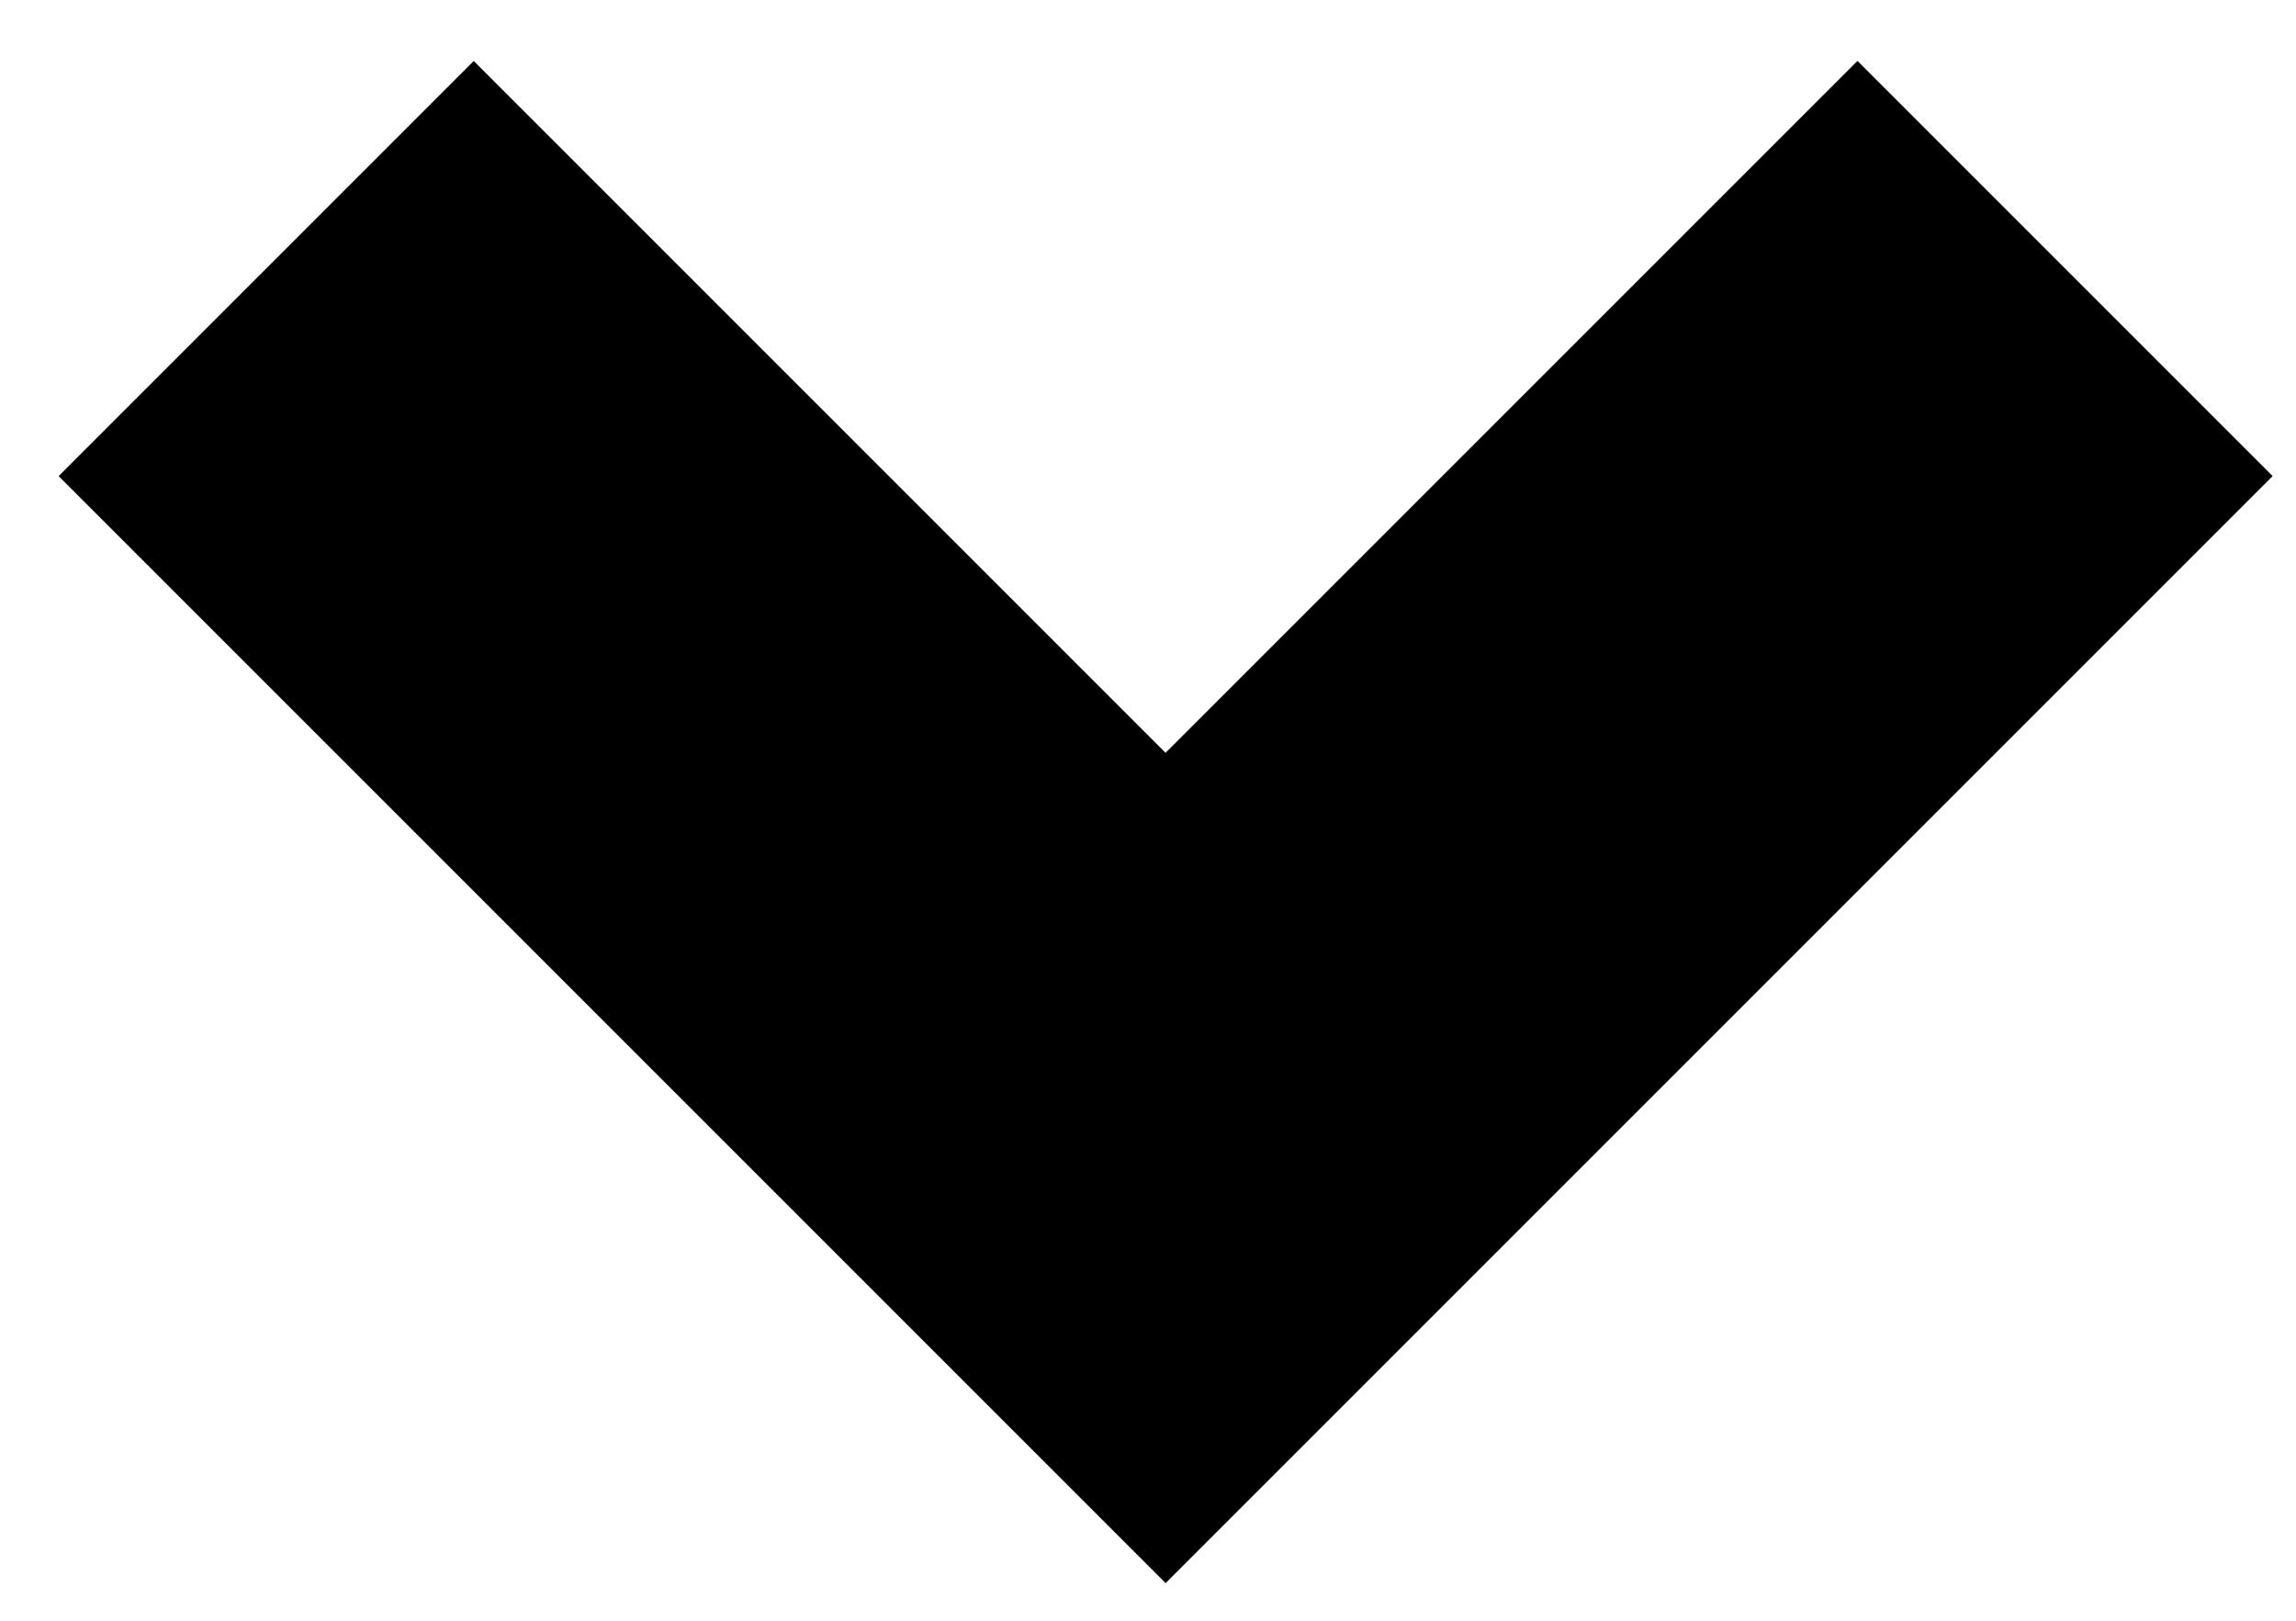
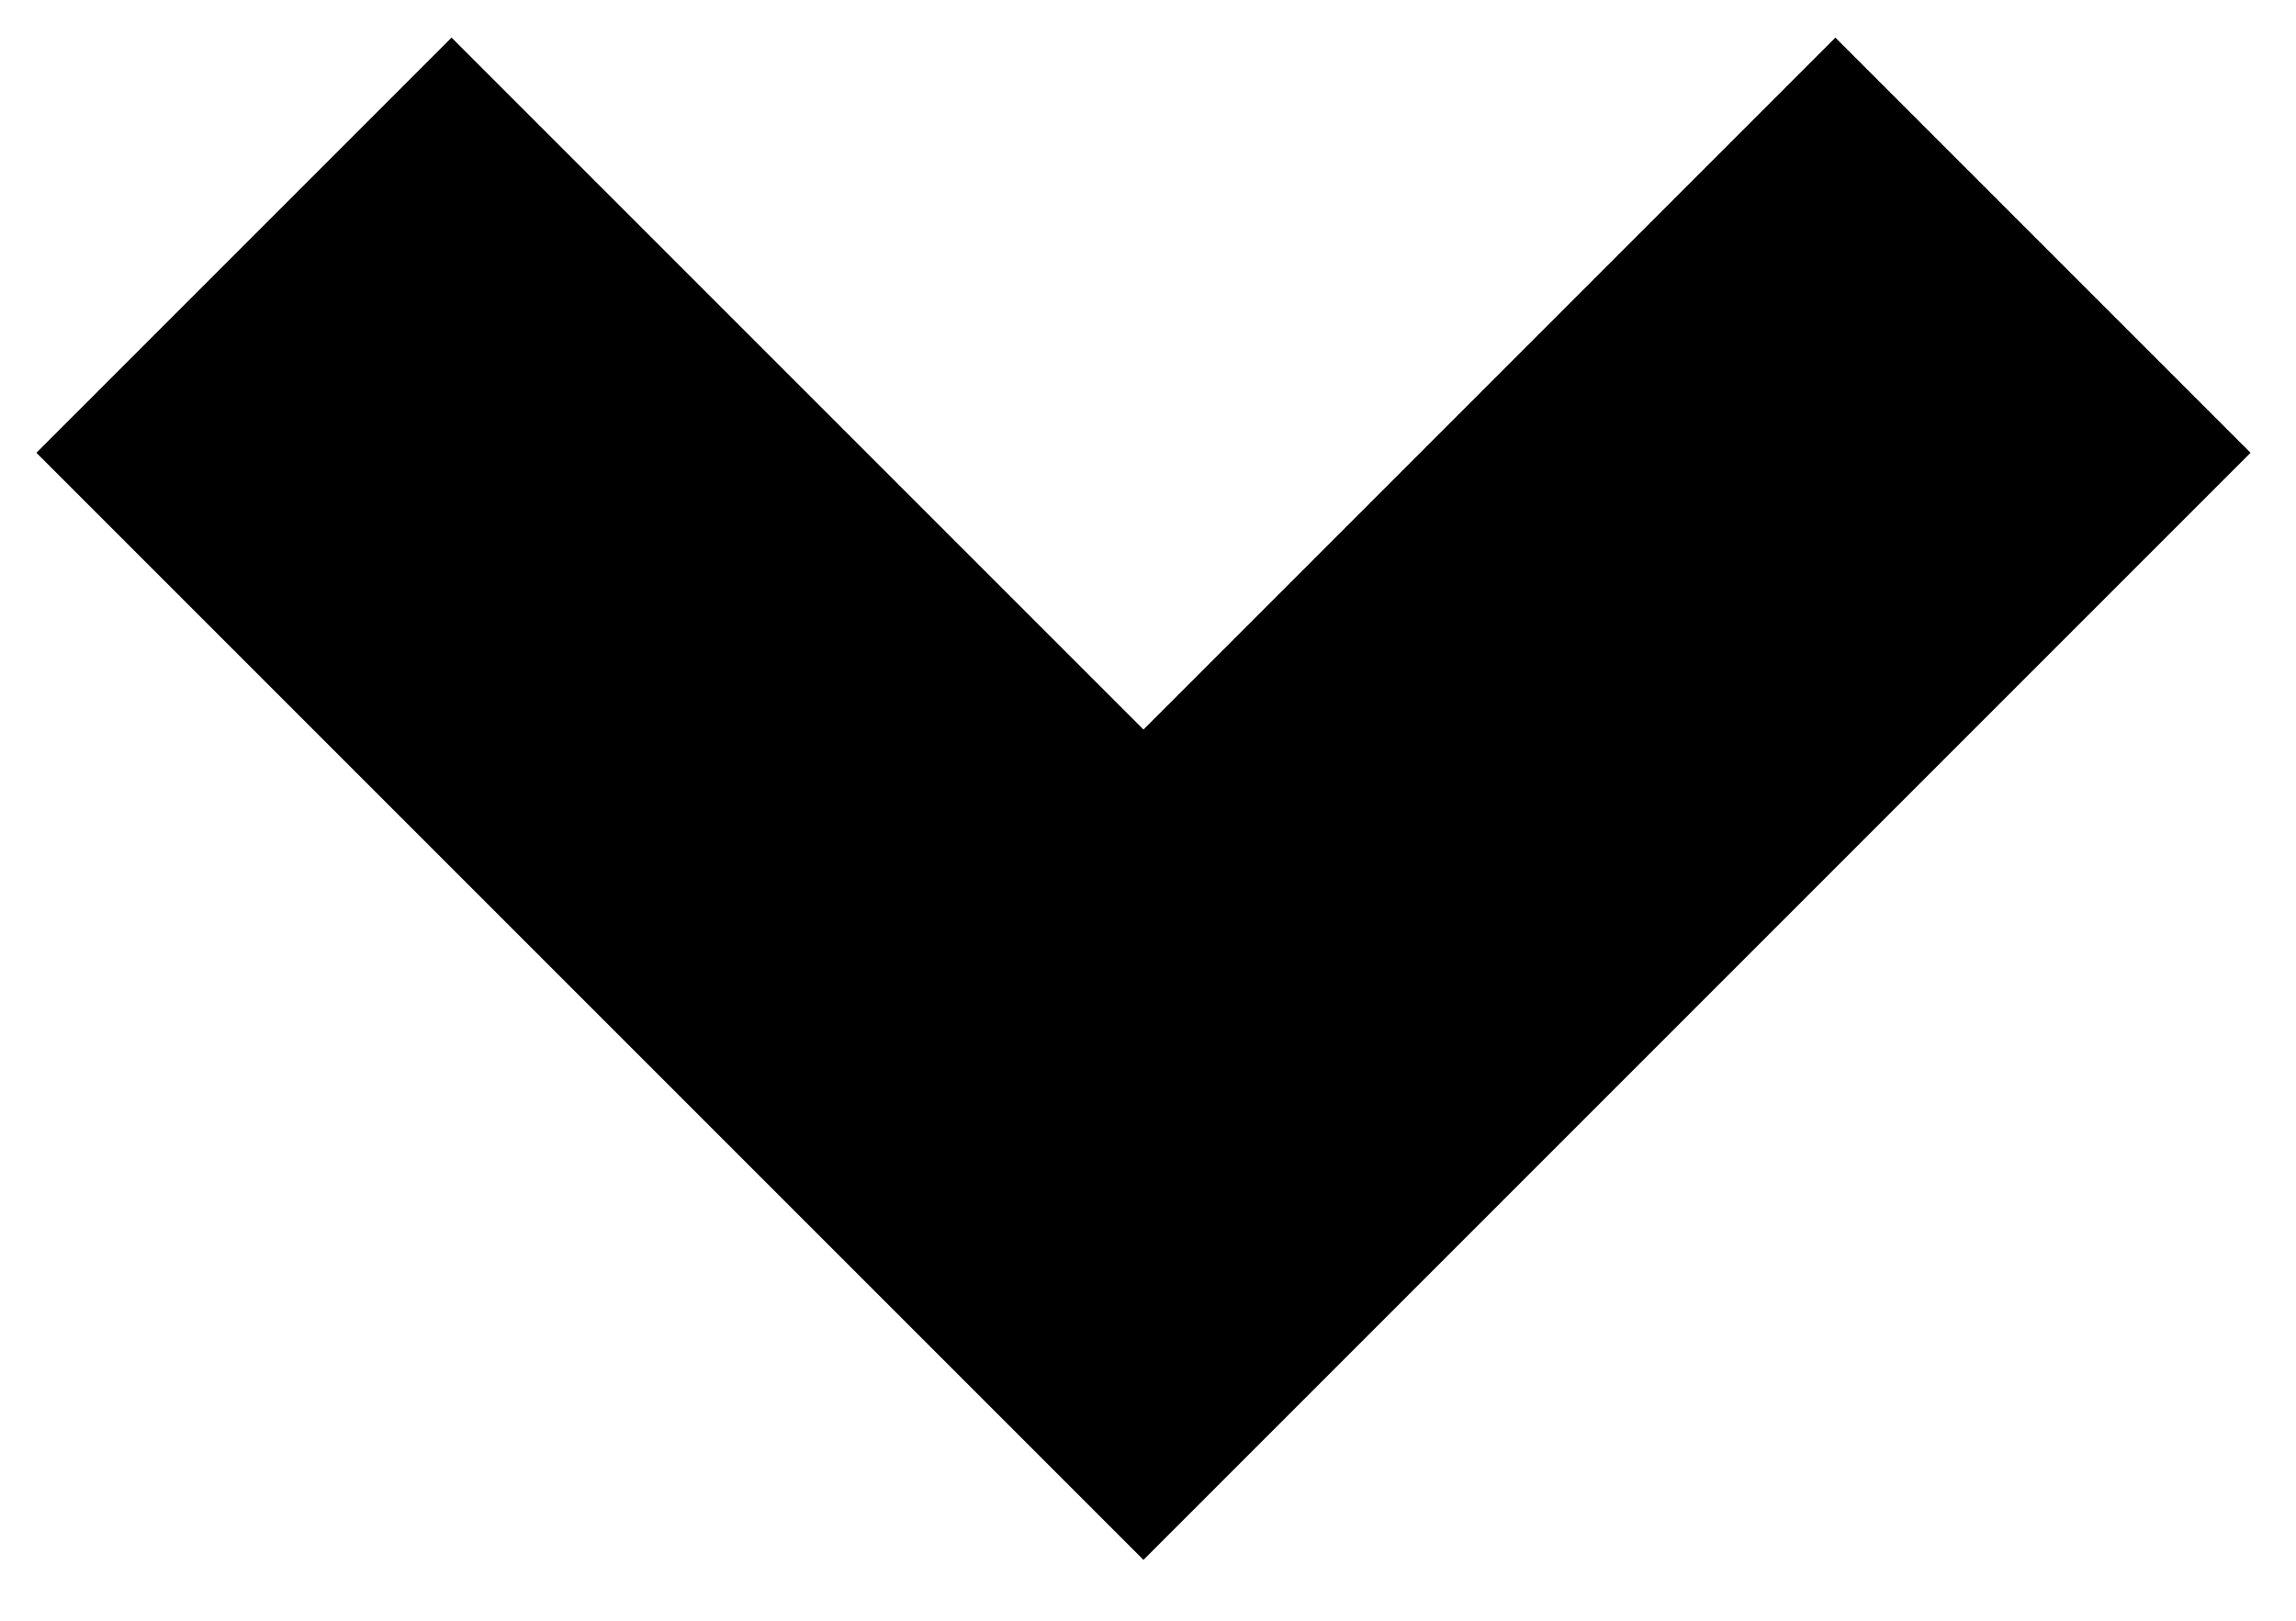
- <svg xmlns="http://www.w3.org/2000/svg" width="34" height="24" viewBox="0 0 34 24">
-   <path d="M7.016.902l-6.148 6.148 16.393 16.393 16.393-16.393-6.148-6.148-10.246 10.246-10.246-10.246z" fill="#000" />
+ <svg xmlns="http://www.w3.org/2000/svg" width="34px" height="24px" viewBox="0 0 34 24" version="1.1">
+   <defs />
+   <g id="Page-1" stroke="none" stroke-width="1" fill="none" fill-rule="evenodd">
+     <g id="chevron-bottom" transform="translate(17, 12) rotate(-180) translate(-17, -12) " fill="#000000">
+       <path d="M17.066,0.902 L0.673,17.295 L6.821,23.443 L17.067,13.197 L27.313,23.443 L33.461,17.295 L17.068,0.902 L17.066,0.902 Z" id="Shape" />
+     </g>
+   </g>
</svg>
